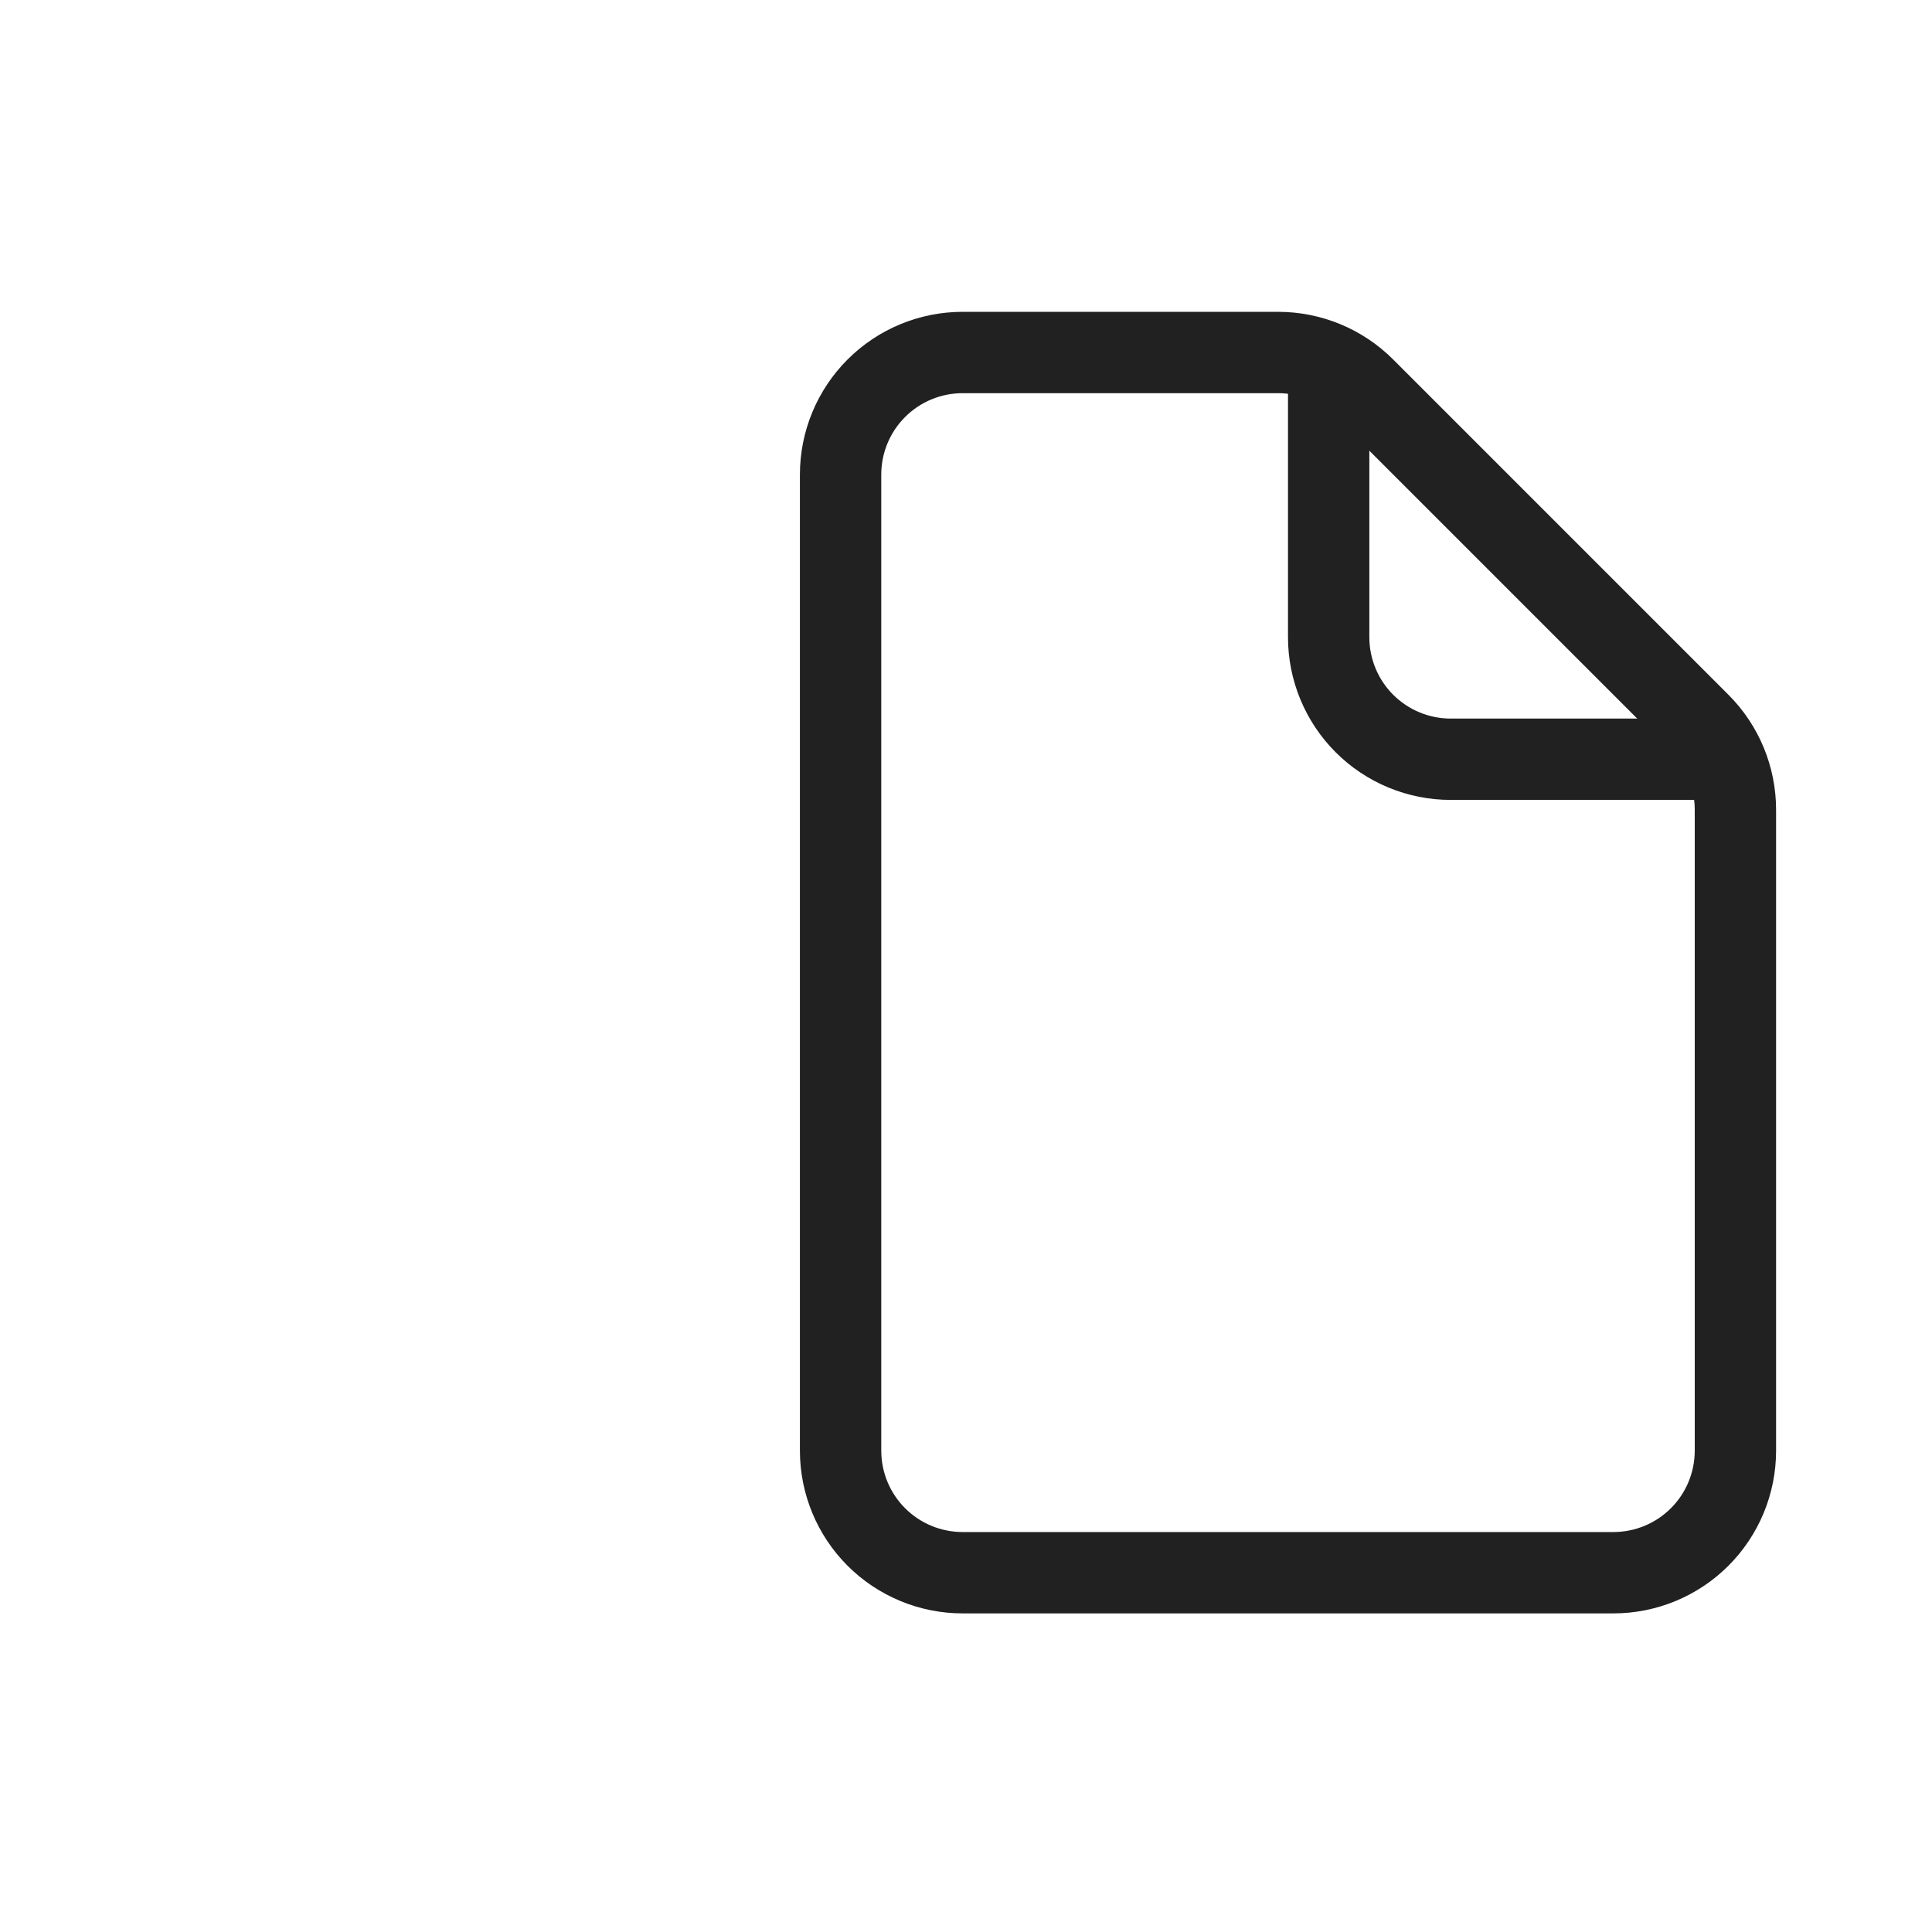
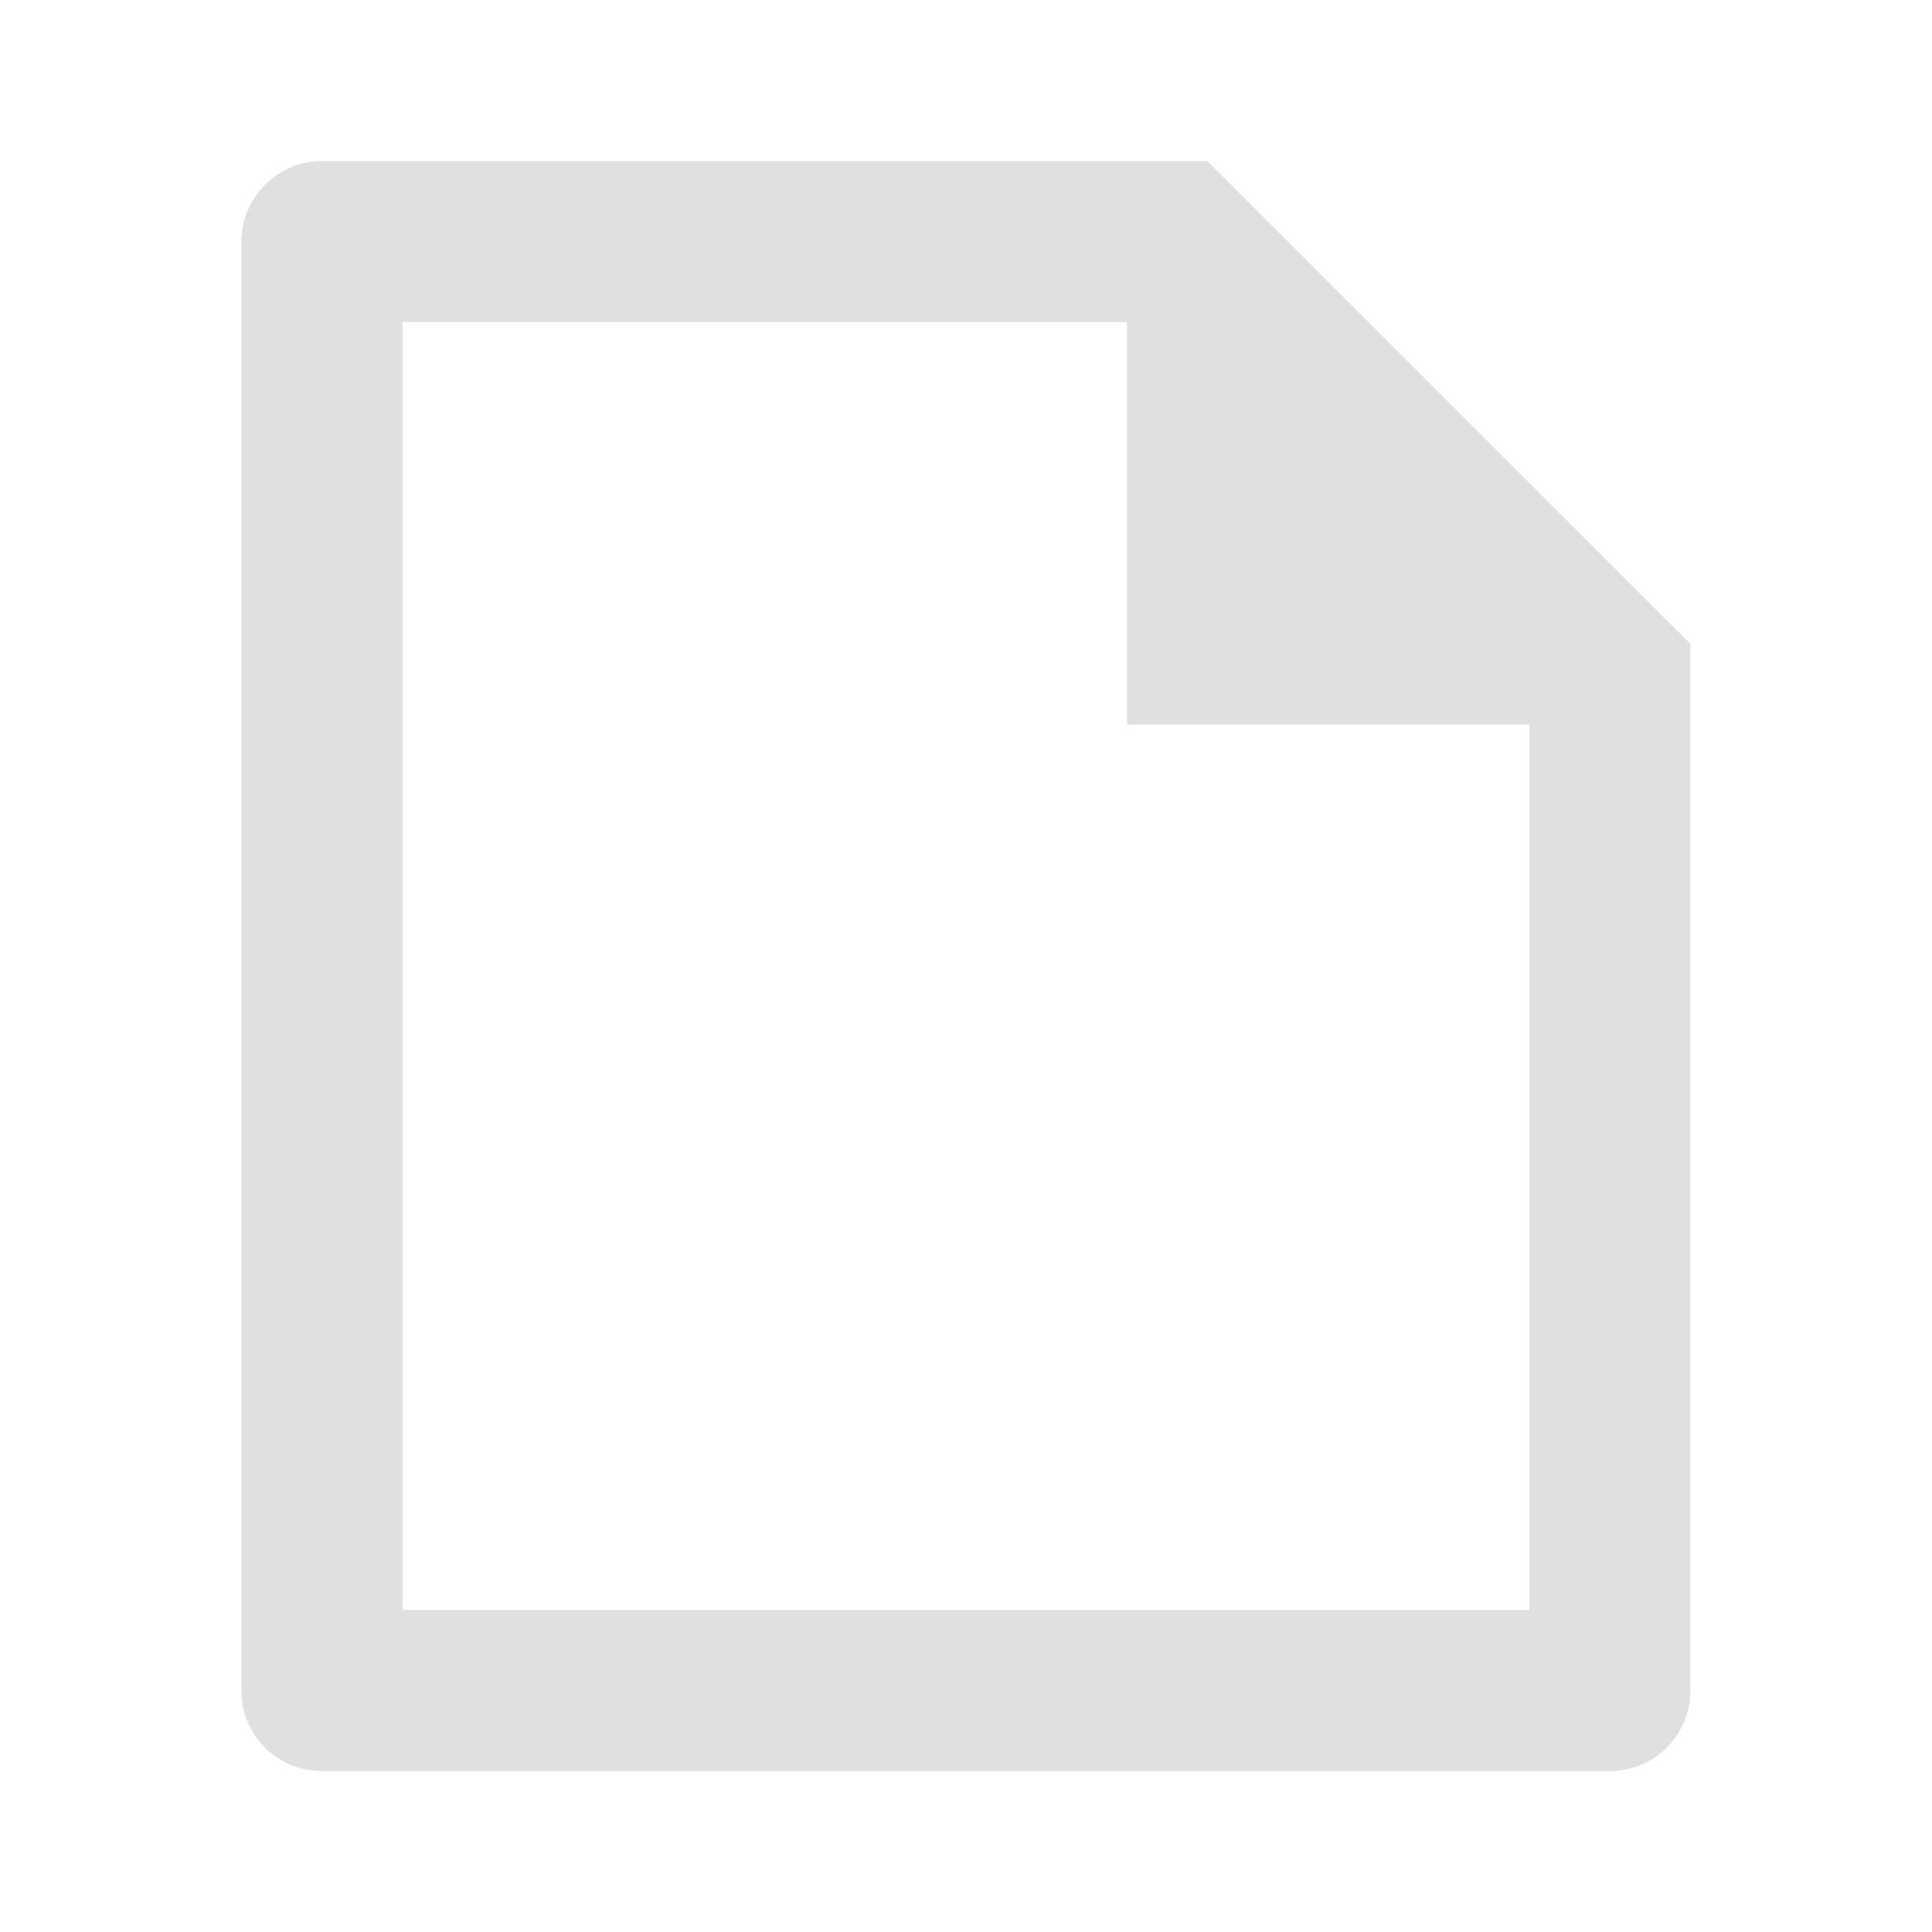
- <svg xmlns="http://www.w3.org/2000/svg" width="80" height="80" viewBox="0 0 285 285" fill="none">
-   <path d="M188.544 52H142C137.226 52 132.648 53.896 129.272 57.272C125.896 60.648 124 65.226 124 70V214C124 218.774 125.896 223.352 129.272 226.728C132.648 230.104 137.226 232 142 232H238C242.774 232 247.352 230.104 250.728 226.728C254.104 223.352 256 218.774 256 214V119.455C256 114.682 254.104 110.104 250.728 106.729L201.272 57.271C197.896 53.896 193.318 52 188.544 52V52Z" stroke="#212121" stroke-width="12" stroke-miterlimit="10" />
-   <path d="M196 52V94C196 98.774 197.896 103.352 201.272 106.728C204.648 110.104 209.226 112 214 112H256" stroke="#212121" stroke-width="12" stroke-miterlimit="10" />
+ <svg xmlns="http://www.w3.org/2000/svg" width="32" height="32" viewBox="0 0 32 32" fill="none">
+   <path d="M28 10.667V27.991C28 28.733 27.407 29.333 26.675 29.333H5.325C4.593 29.333 4 28.741 4 28.011V3.989C4 3.274 4.598 2.667 5.336 2.667H19.996L28 10.667ZM25.333 12H18.667V5.333H6.667V26.667H25.333V12Z" fill="#E0E0E0" />
</svg>
